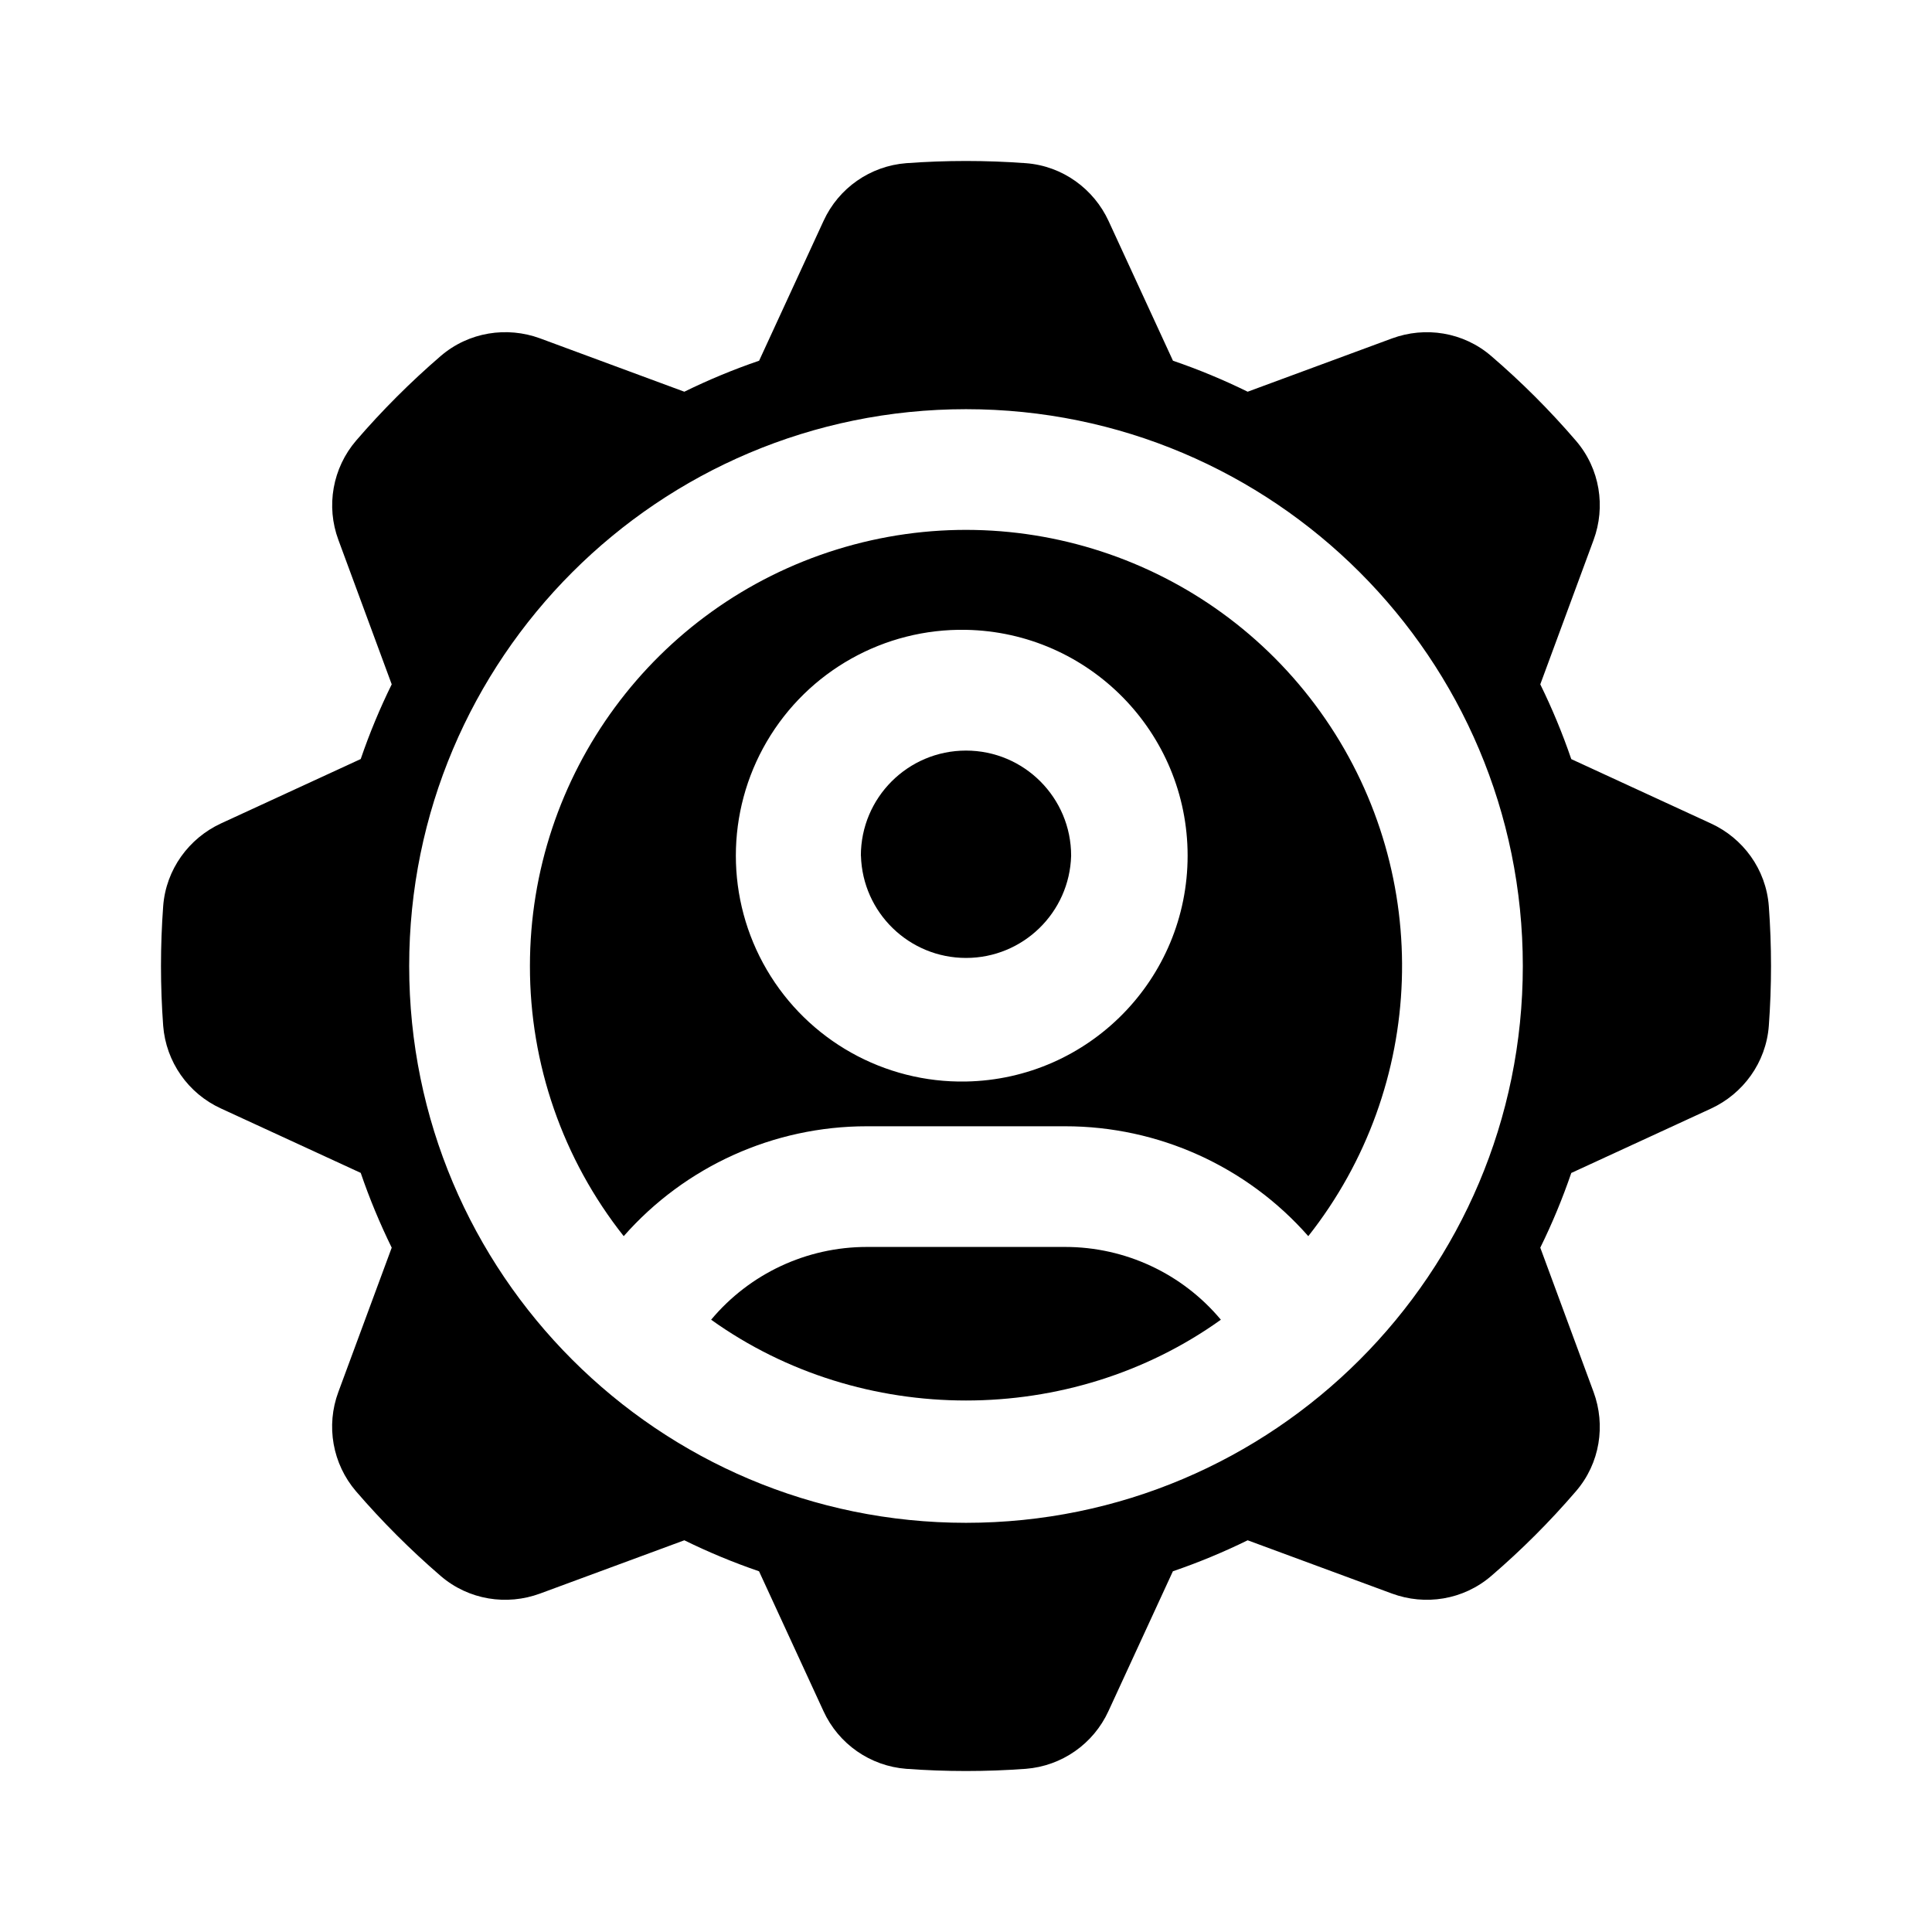
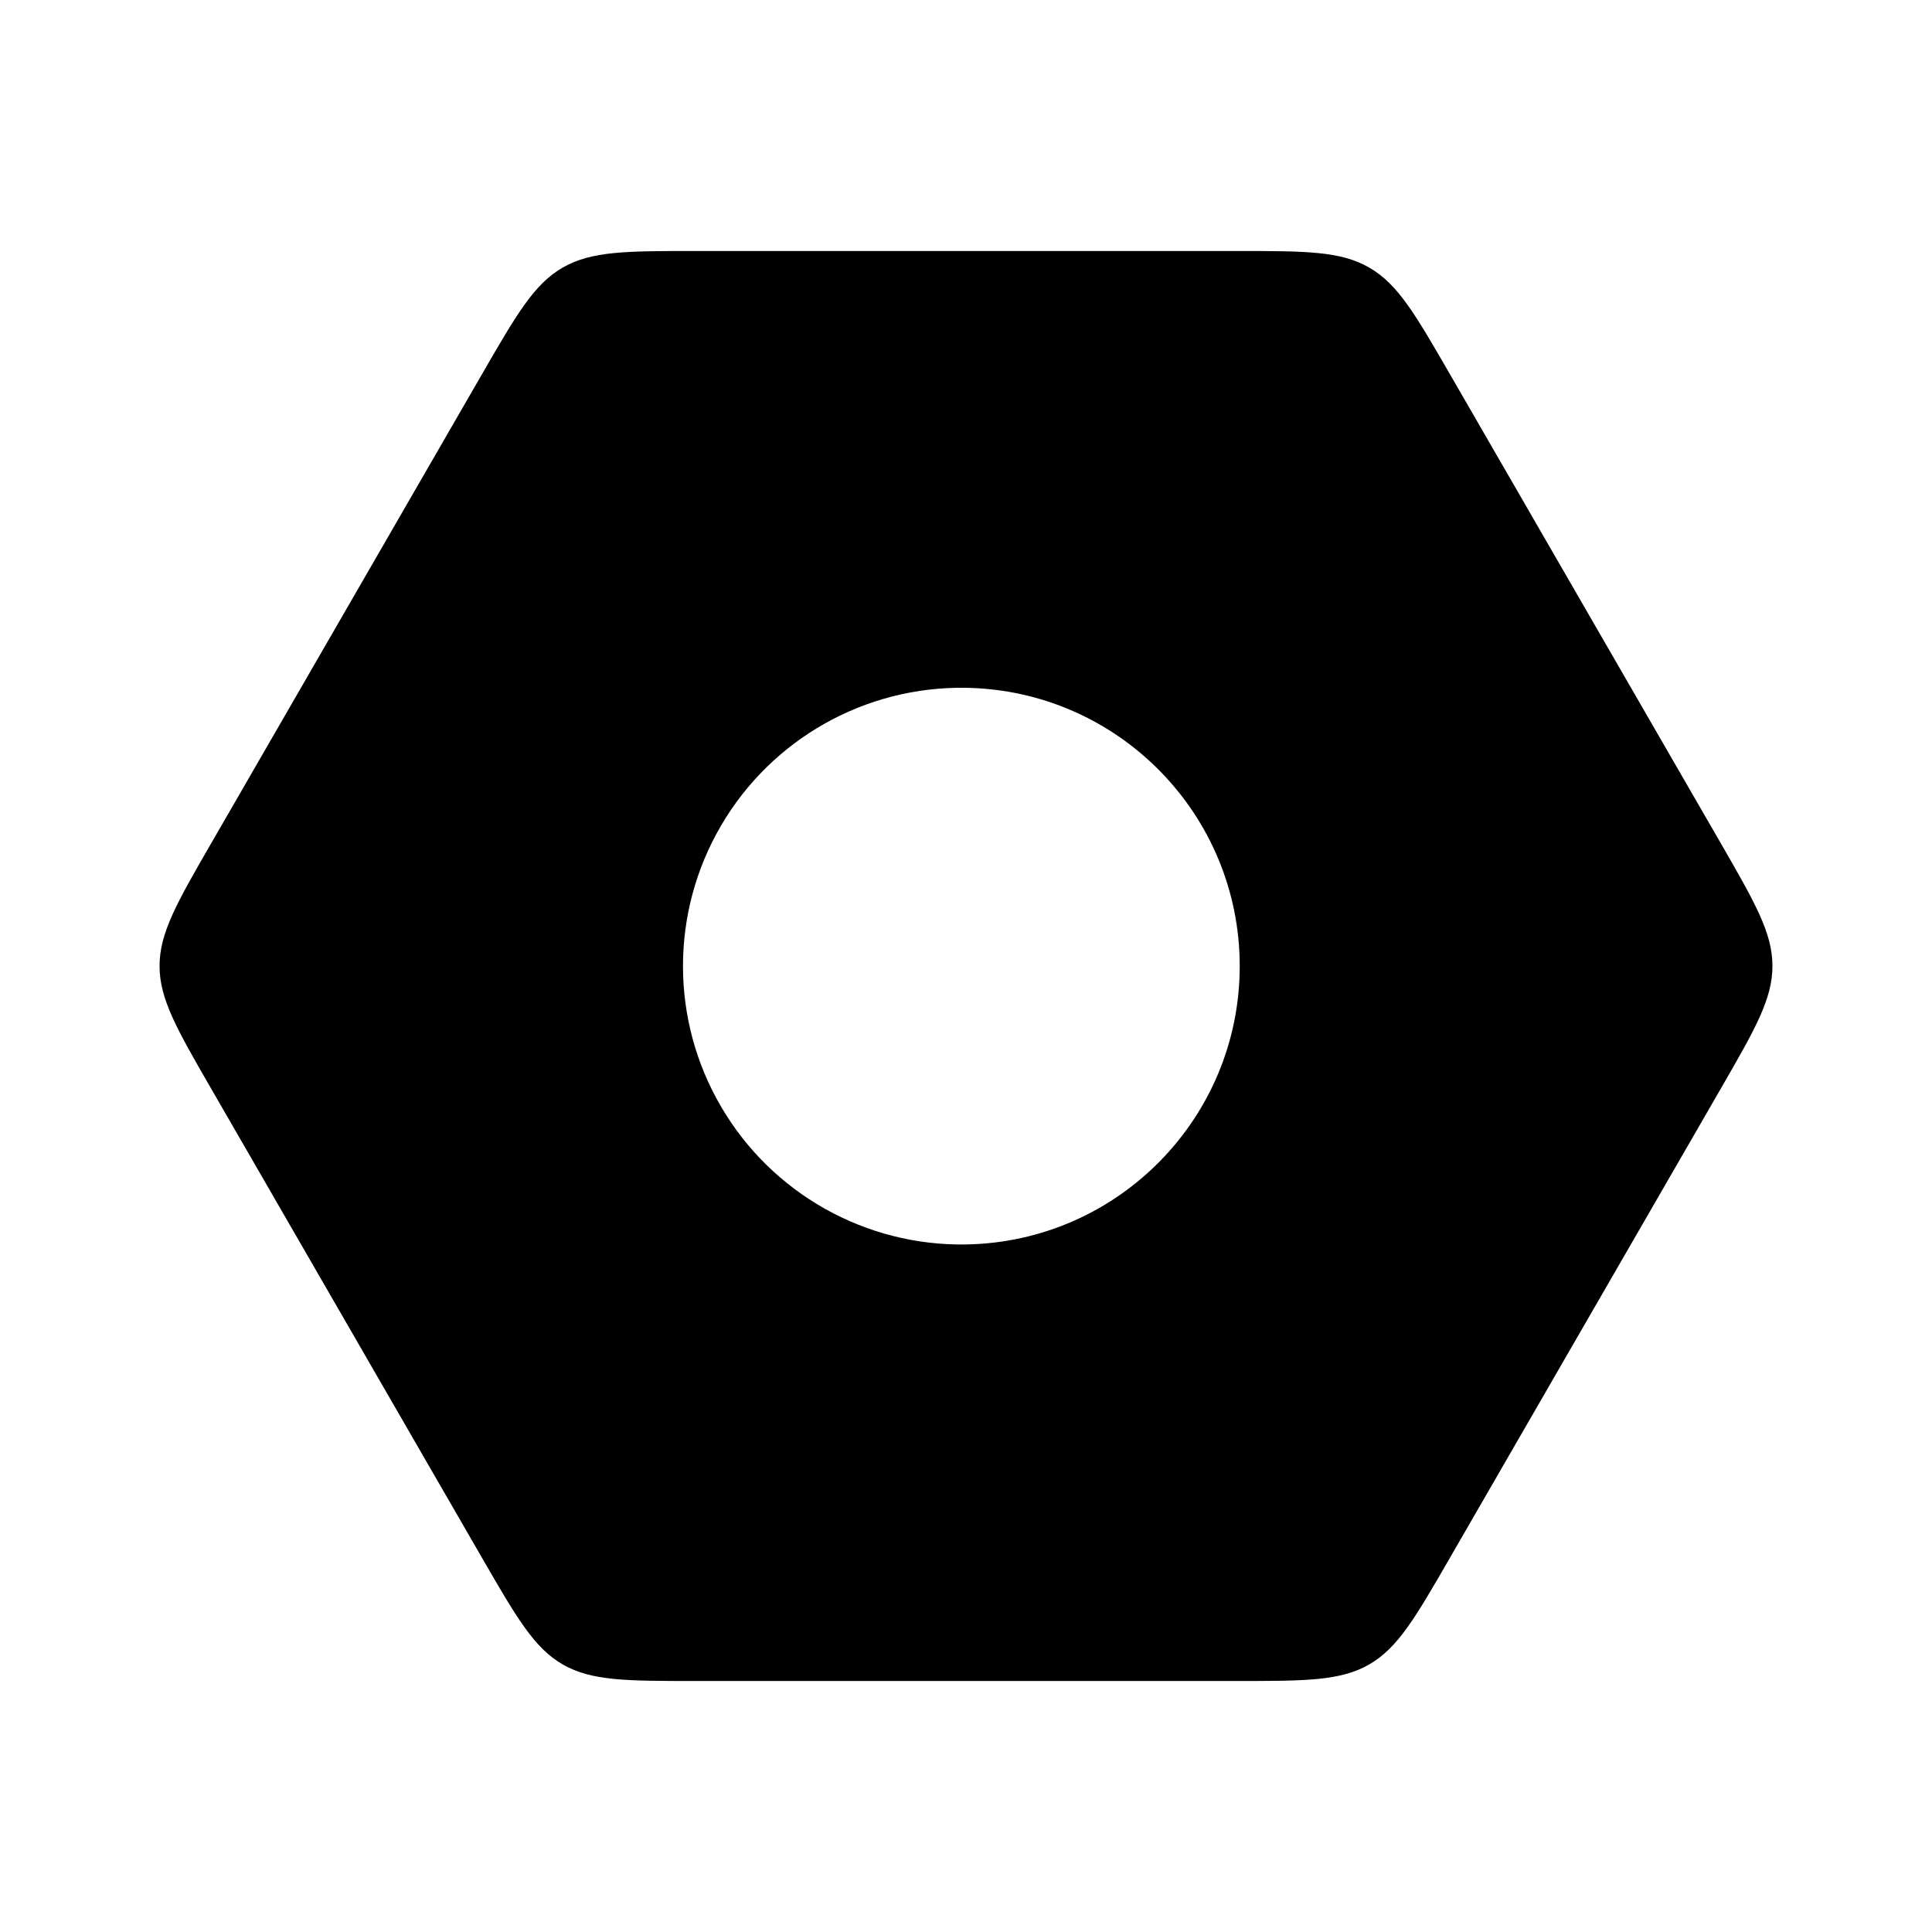
<svg xmlns="http://www.w3.org/2000/svg" width="24" height="24" fill="none" class="persona-icon" viewBox="0 0 24 24">
-   <path fill="currentColor" d="M10.694 10.63a1.306 1.306 0 1 1 2.612 0 1.306 1.306 0 0 1-2.611 0Z" />
-   <path fill="currentColor" fill-rule="evenodd" d="M6.583 12a5.417 5.417 0 1 1 9.669 3.356 4.02 4.02 0 0 0-3.019-1.365h-2.466a4.02 4.02 0 0 0-3.019 1.365A5.394 5.394 0 0 1 6.583 12ZM12 7.824a2.806 2.806 0 1 0 0 5.611 2.806 2.806 0 0 0 0-5.611Z" clip-rule="evenodd" />
-   <path fill="currentColor" d="M10.767 15.49a2.52 2.52 0 0 0-1.933.904c1.869 1.338 4.463 1.338 6.332 0a2.52 2.52 0 0 0-1.933-.904h-2.466Z" />
-   <path fill="currentColor" fill-rule="evenodd" d="M11.258 2.027a10.123 10.123 0 0 1 1.484 0c.46.034.846.322 1.029.718l.8 1.736c.319.109.629.238.928.385l1.793-.662c.41-.151.885-.082 1.234.22.376.323.727.674 1.05 1.05.302.35.371.825.22 1.234l-.662 1.793c.147.3.276.61.385.929l1.736.8c.396.182.684.567.718 1.028a10.123 10.123 0 0 1 0 1.484c-.034.46-.322.846-.718 1.029l-1.736.8c-.109.319-.238.629-.385.928l.662 1.793c.151.41.082.885-.22 1.234-.323.376-.674.727-1.05 1.05-.35.302-.825.371-1.234.22l-1.793-.662c-.3.147-.61.276-.929.385l-.8 1.736a1.235 1.235 0 0 1-1.028.718 10.123 10.123 0 0 1-1.484 0 1.235 1.235 0 0 1-1.029-.718l-.8-1.736a7.911 7.911 0 0 1-.928-.385l-1.793.662c-.41.151-.885.082-1.235-.22a10.053 10.053 0 0 1-1.05-1.05 1.235 1.235 0 0 1-.22-1.234l.663-1.793c-.147-.3-.276-.61-.385-.929l-1.736-.8a1.235 1.235 0 0 1-.718-1.028 10.123 10.123 0 0 1 0-1.484c.034-.46.322-.846.718-1.029l1.736-.8c.109-.319.238-.629.385-.928l-.662-1.793a1.235 1.235 0 0 1 .22-1.235c.323-.375.674-.726 1.05-1.05.35-.301.825-.37 1.234-.22l1.793.663c.3-.147.61-.276.929-.385l.8-1.736a1.235 1.235 0 0 1 1.028-.718ZM12 5.083a6.917 6.917 0 1 0 0 13.834 6.917 6.917 0 0 0 0-13.834Z" clip-rule="evenodd" />
+   <path fill="currentColor" fill-rule="evenodd" d="M22.018 12c0-.412-.217-.788-.65-1.539l-3.352-5.805c-.433-.75-.65-1.126-1.007-1.332-.357-.206-.79-.206-1.658-.206H8.648c-.867 0-1.3 0-1.658.206-.357.206-.573.581-1.007 1.332l-3.351 5.805c-.434.751-.65 1.127-.65 1.539 0 .412.216.788.65 1.539l3.351 5.805c.434.75.65 1.126 1.007 1.332.357.206.79.206 1.658.206h6.703c.867 0 1.3 0 1.658-.206.357-.206.574-.581 1.007-1.332l3.352-5.806c.433-.75.65-1.126.65-1.538Zm-10.017 3.459a3.458 3.458 0 1 1 0-6.915 3.458 3.458 0 0 1 0 6.915Z" clip-rule="evenodd" />
+   <mask id="a" width="22" height="18" x="1" y="3" maskUnits="userSpaceOnUse" style="mask-type:alpha">
+     <path fill="currentColor" fill-rule="evenodd" d="M22.018 12c0-.412-.217-.788-.65-1.539l-3.352-5.805c-.433-.75-.65-1.126-1.007-1.332-.357-.206-.79-.206-1.658-.206H8.648c-.867 0-1.3 0-1.658.206-.357.206-.573.581-1.007 1.332l-3.351 5.805c-.434.751-.65 1.127-.65 1.539 0 .412.216.788.65 1.539l3.351 5.805c.434.75.65 1.126 1.007 1.332.357.206.79.206 1.658.206h6.703c.867 0 1.3 0 1.658-.206.357-.206.574-.581 1.007-1.332l3.352-5.806c.433-.75.65-1.126.65-1.538Zm-10.017 3.459a3.458 3.458 0 1 1 0-6.915 3.458 3.458 0 0 1 0 6.915Z" clip-rule="evenodd" />
+   </mask>
+   <g mask="url(#a)">
+     <circle cx="12" cy="12" r="10" fill="url(#b)" fill-opacity=".1" style="mix-blend-mode:multiply" />
+   </g>
+   <defs>
+     <linearGradient id="b" x1="12" x2="7.933" y1="12" y2="8.6" gradientUnits="userSpaceOnUse">
+       <stop offset=".158" stop-opacity="0" />
+       <stop offset=".158" />
+       <stop offset=".366" stop-opacity=".75" />
+       <stop offset=".573" stop-opacity=".5" />
+       <stop offset=".802" stop-opacity=".25" />
+       <stop offset="1" stop-opacity="0" />
+     </linearGradient>
+   </defs>
</svg>
